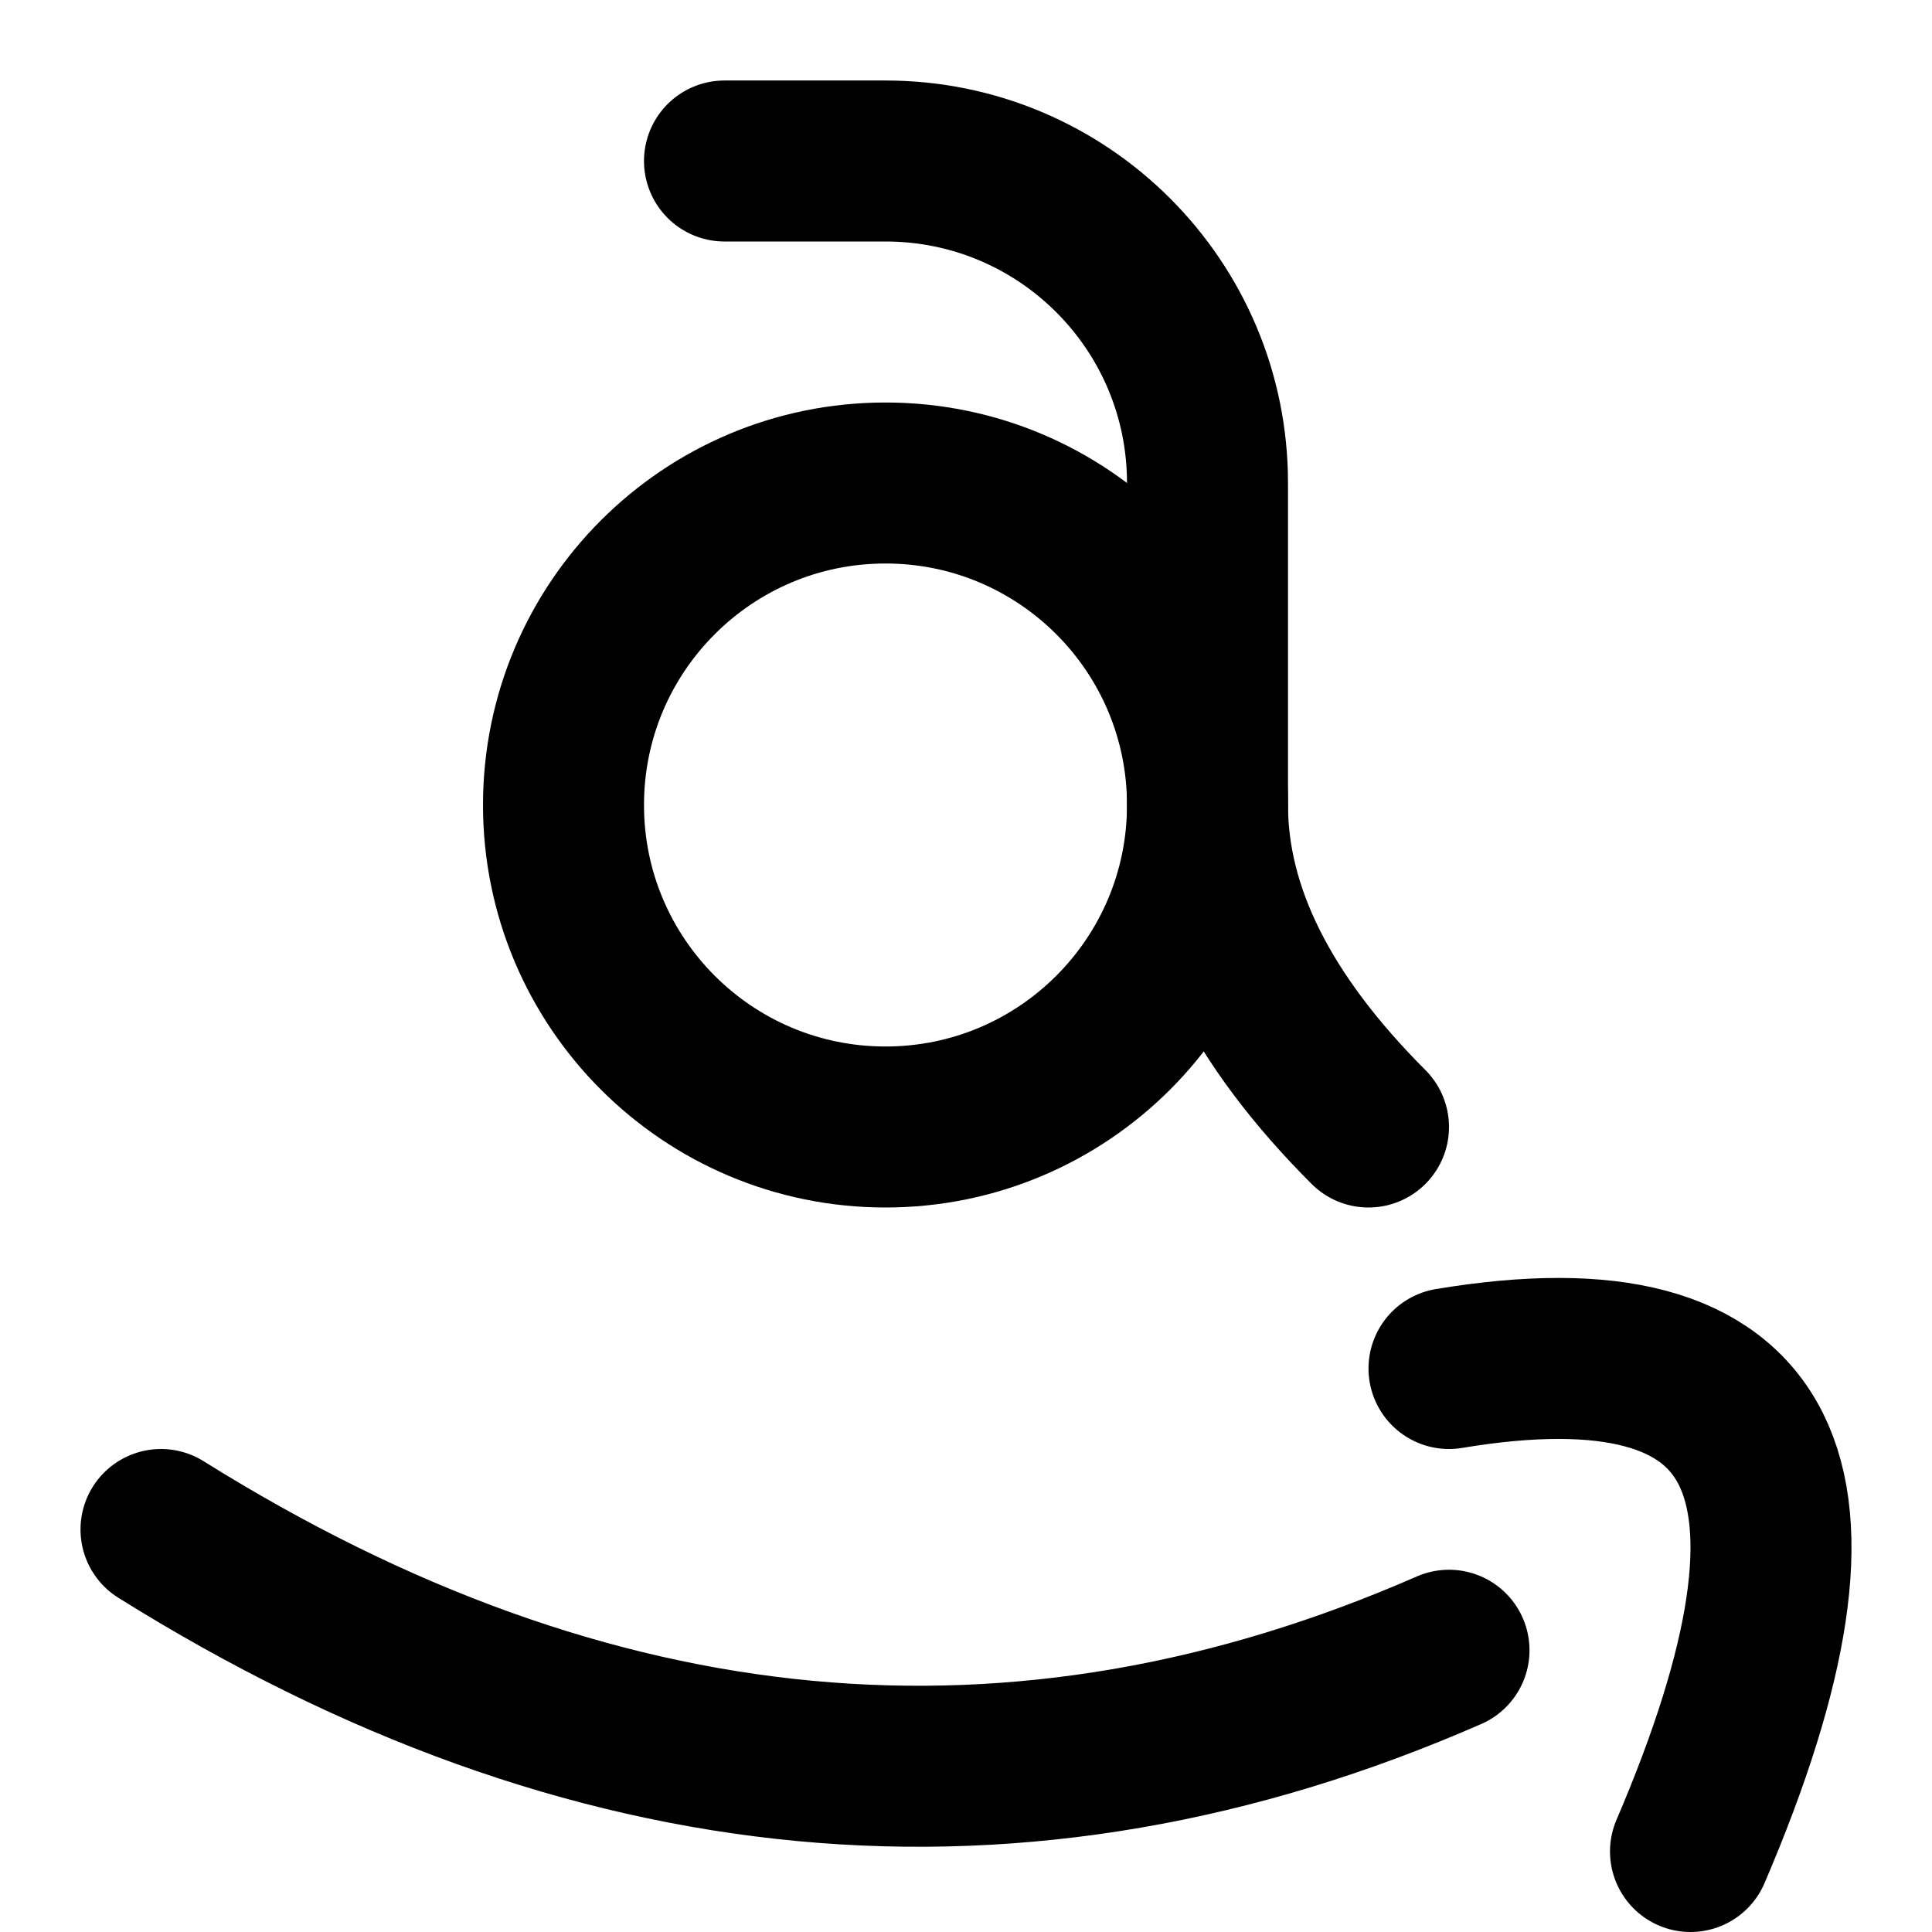
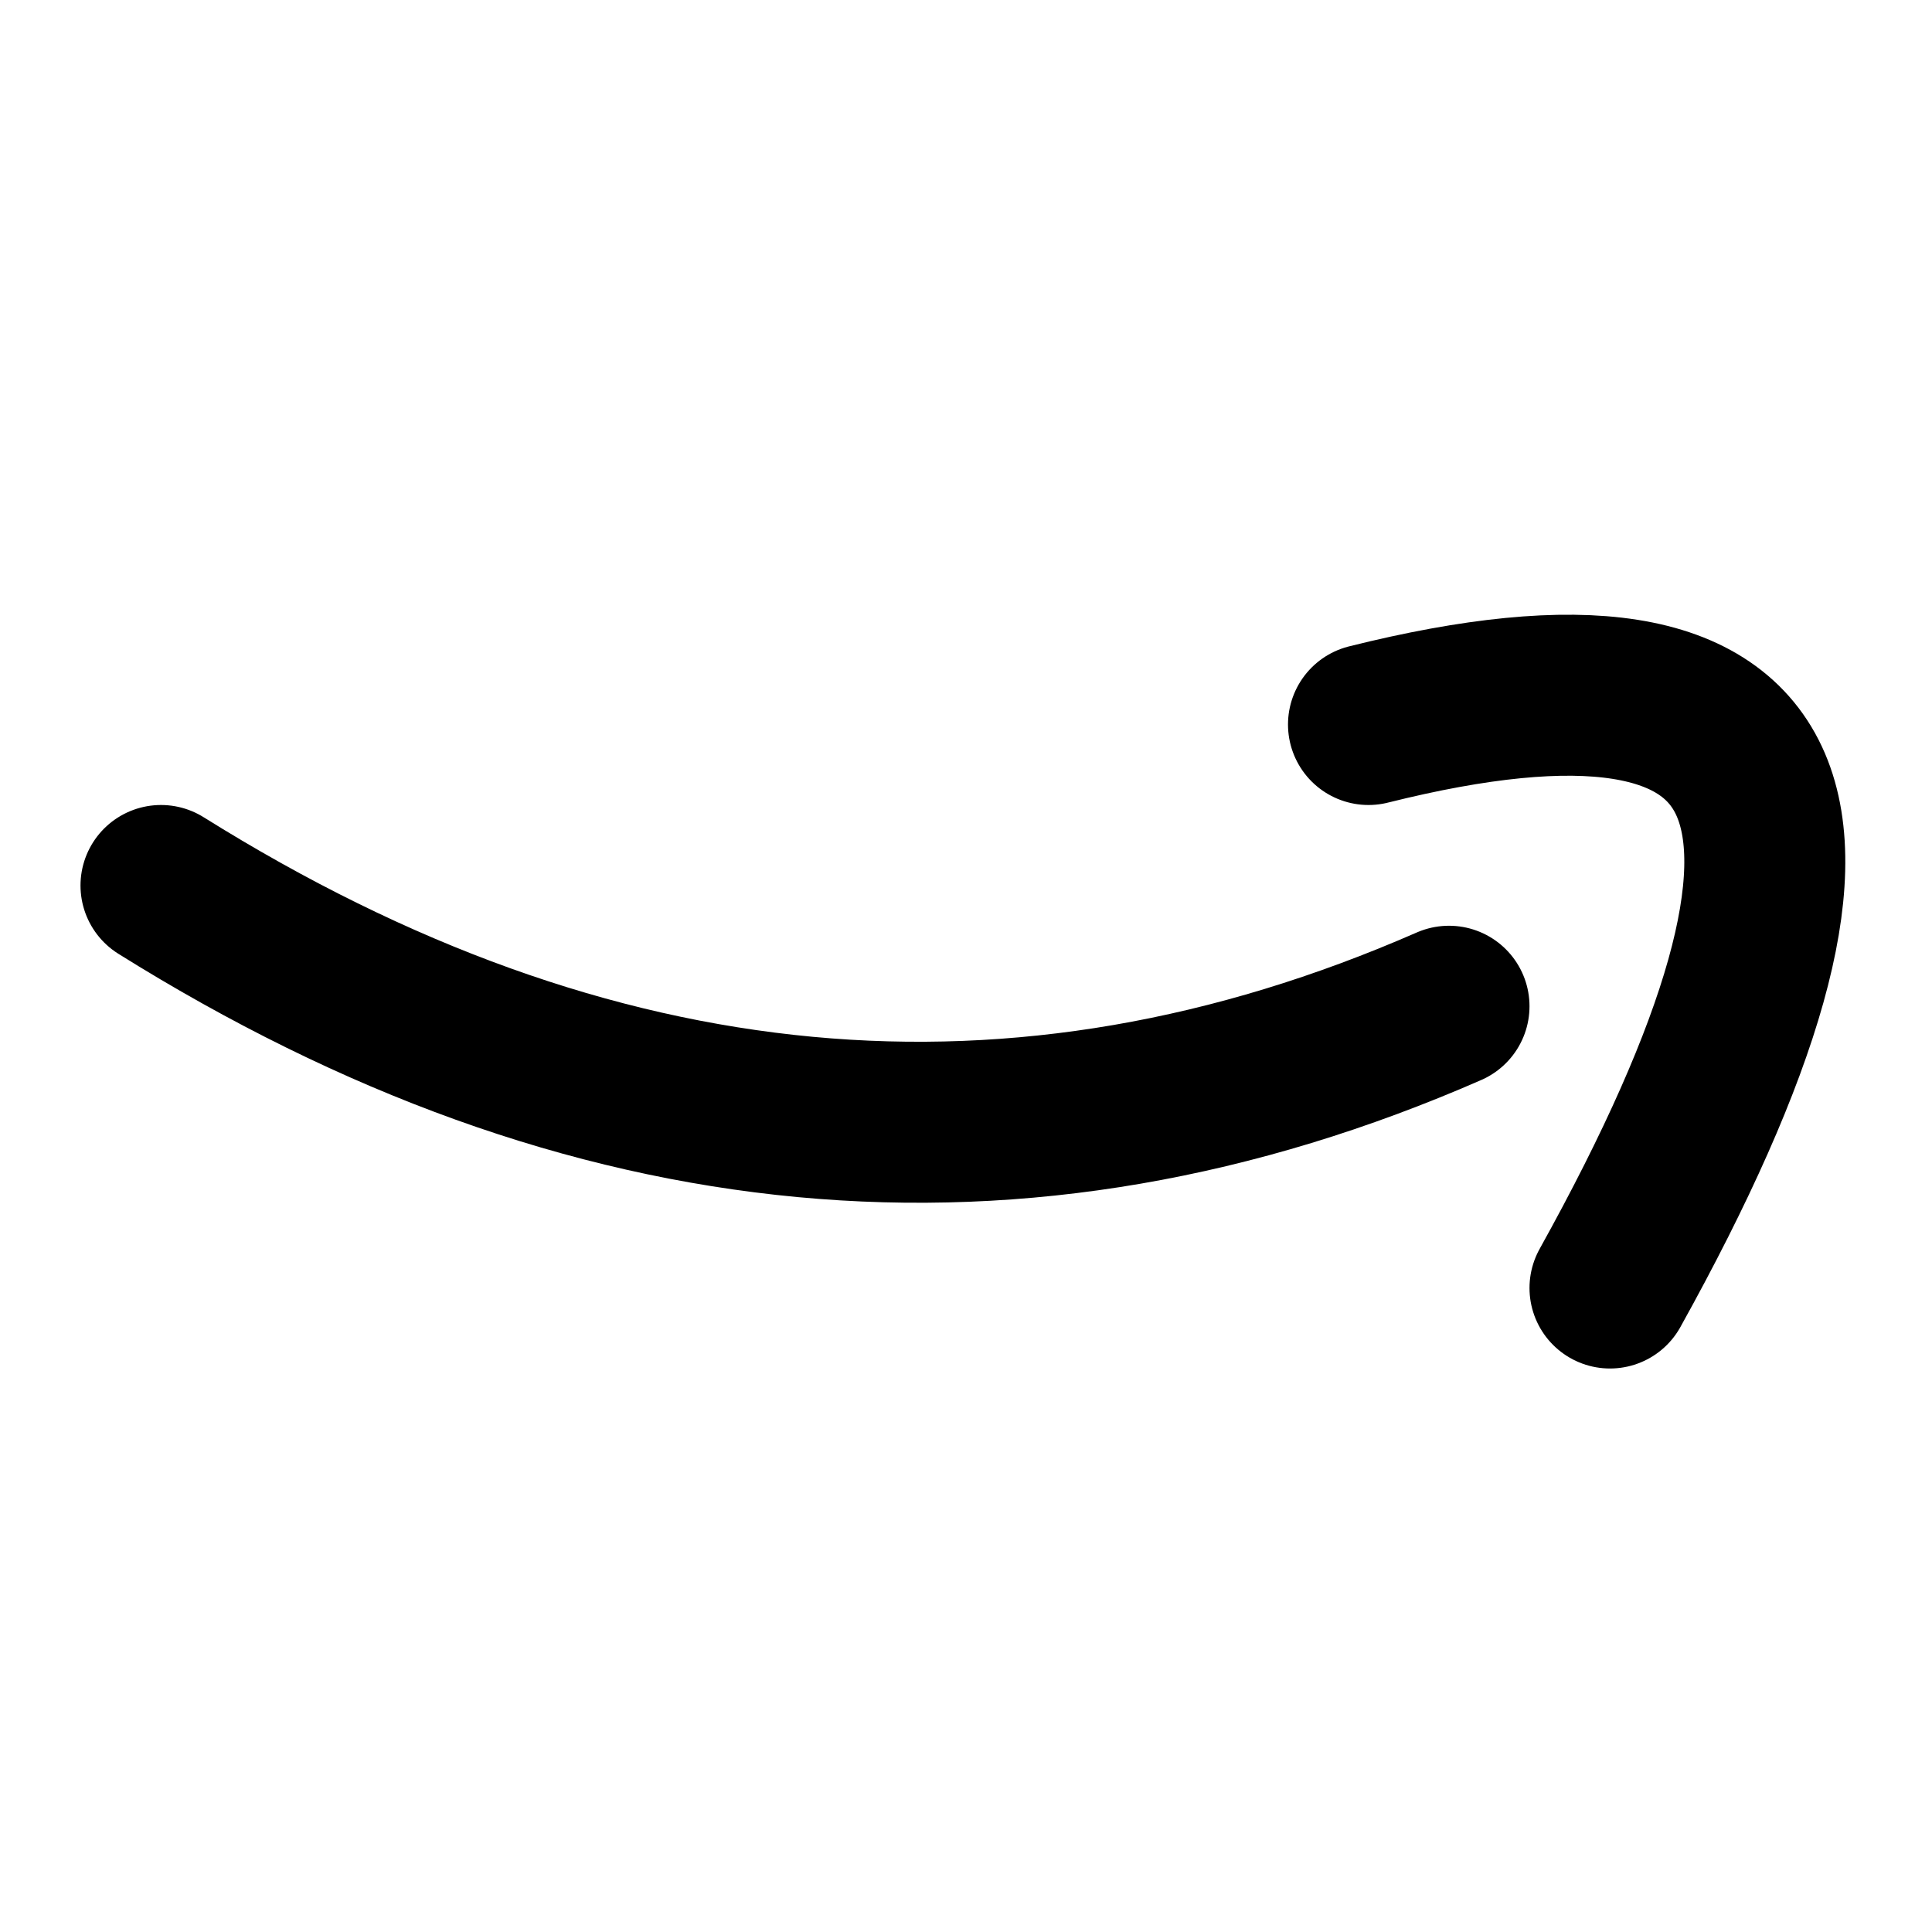
<svg xmlns="http://www.w3.org/2000/svg" class="i i-amazon" viewBox="0 0 24 24" fill="none" stroke="currentColor" stroke-width="2" stroke-linecap="round" stroke-linejoin="round">
-   <circle cx="11" cy="10" r="4" />
-   <path d="M18 17q6-1 3 6M2 19q8 5 16 1.5M9 2h2a4 4 0 0 1 4 4v4q0 2 2 4" />
+   <path d="M17 9q8-2 3 7M2 11q8 5 16 1.5" />
</svg>
